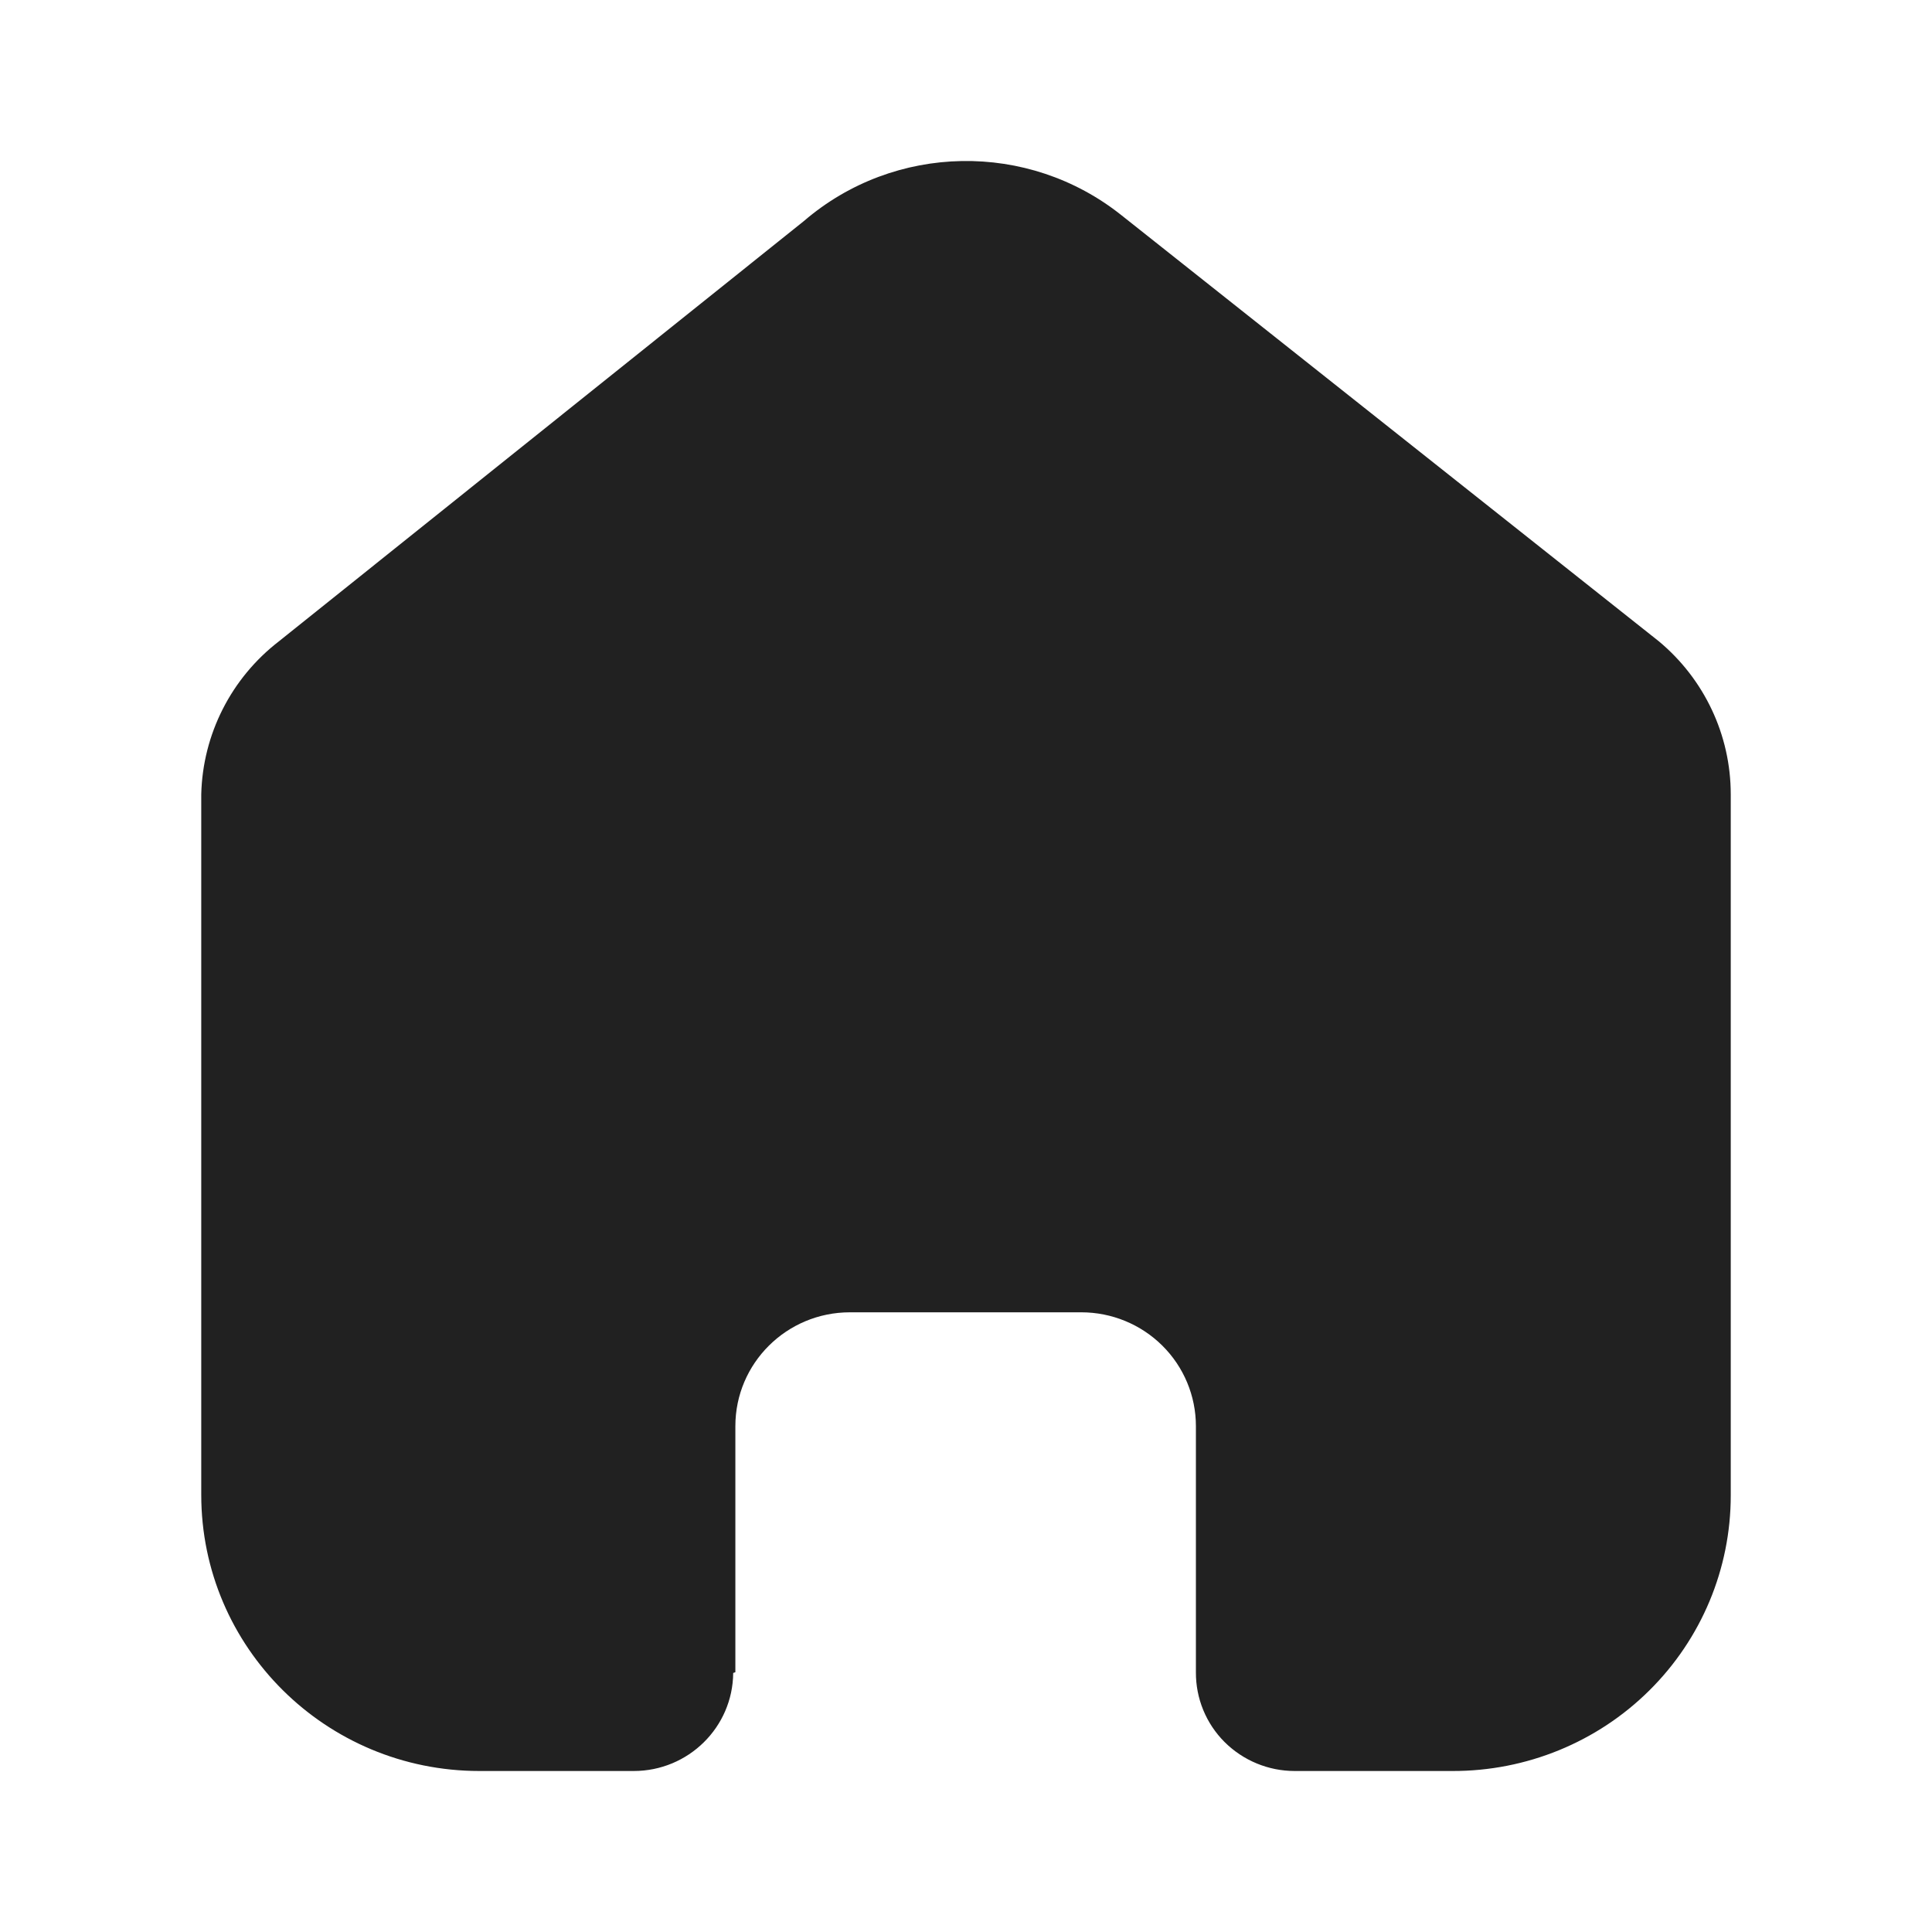
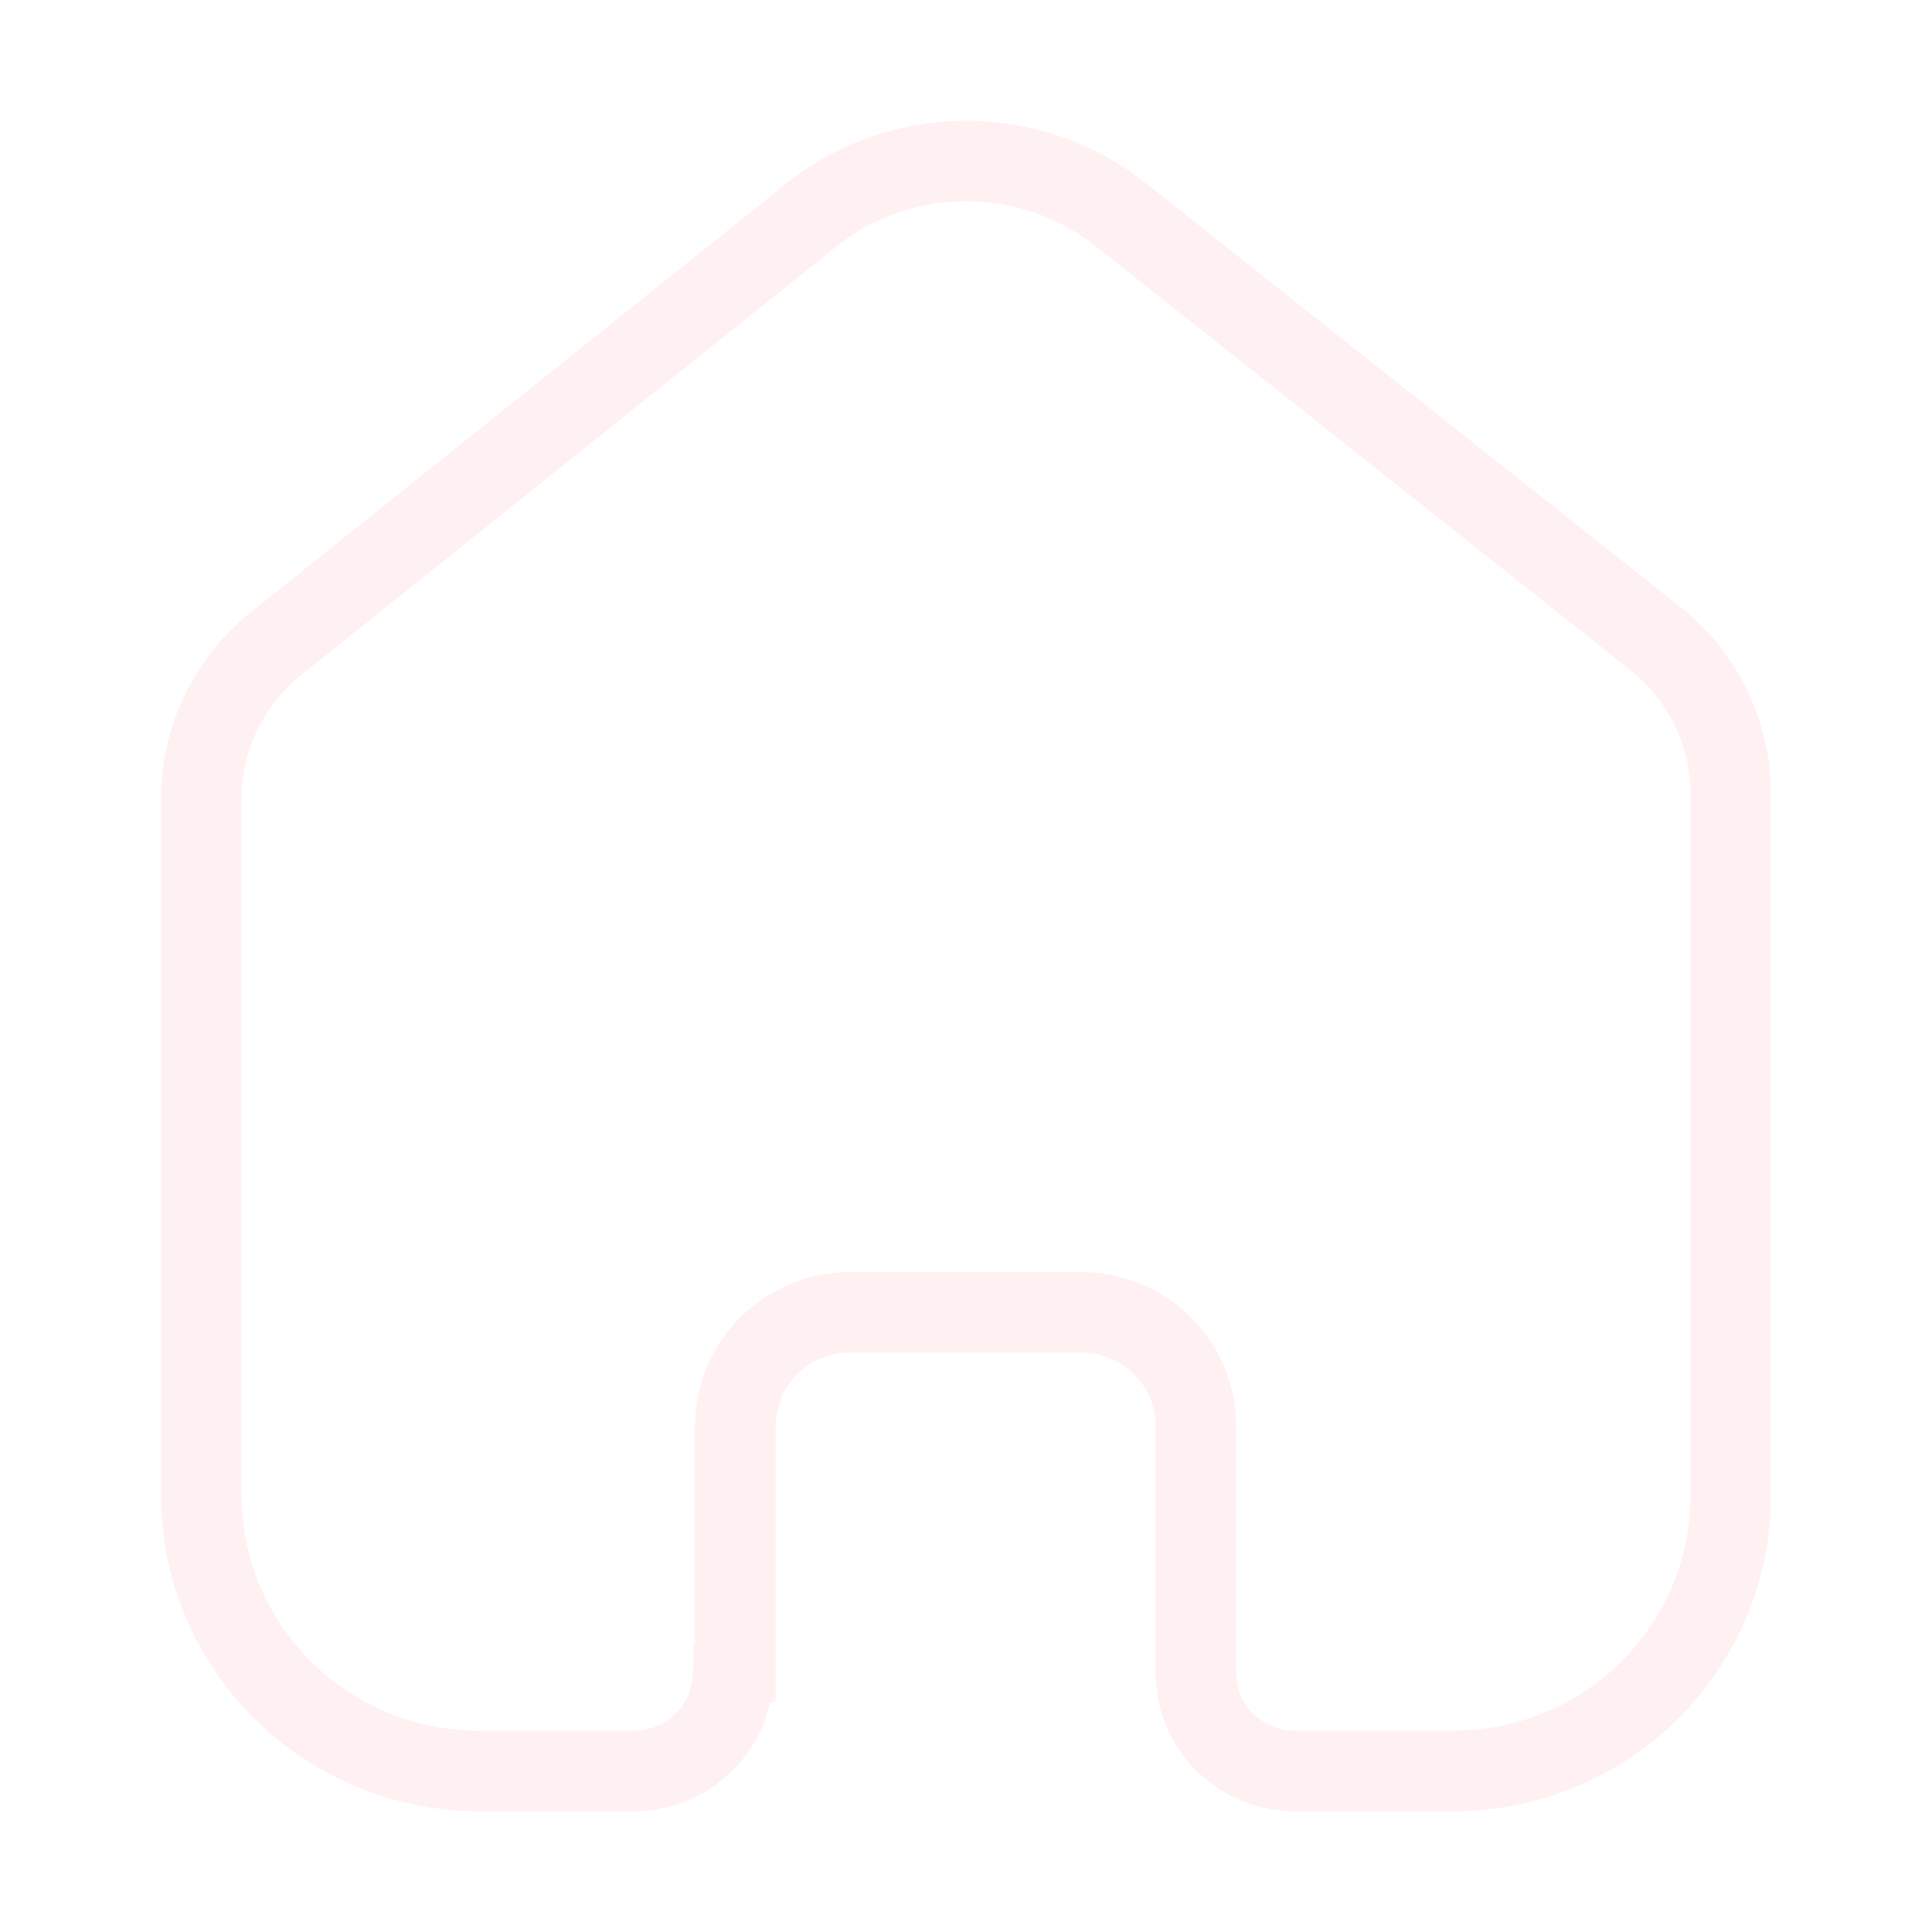
<svg xmlns="http://www.w3.org/2000/svg" width="24" height="24" viewBox="0 0 24 24" fill="none">
-   <path d="M9.135 20.773V17.716C9.135 16.935 9.772 16.302 10.558 16.302H13.433C13.81 16.302 14.172 16.451 14.439 16.716C14.706 16.981 14.856 17.341 14.856 17.716V20.773C14.854 21.098 14.982 21.41 15.212 21.64C15.443 21.87 15.756 22 16.083 22H18.044C18.96 22.002 19.839 21.643 20.487 21.001C21.136 20.359 21.5 19.487 21.5 18.578V9.867C21.5 9.132 21.172 8.436 20.605 7.965L13.934 2.676C12.774 1.749 11.111 1.778 9.985 2.747L3.467 7.965C2.873 8.422 2.518 9.121 2.5 9.867V18.569C2.5 20.464 4.047 22 5.956 22H7.872C8.551 22 9.103 21.456 9.108 20.782L9.135 20.773Z" fill="#212121" />
+   <path d="M9.135 20.773V17.716C9.135 16.935 9.772 16.302 10.558 16.302H13.433C13.81 16.302 14.172 16.451 14.439 16.716C14.706 16.981 14.856 17.341 14.856 17.716V20.773C14.854 21.098 14.982 21.41 15.212 21.64C15.443 21.87 15.756 22 16.083 22H18.044C18.96 22.002 19.839 21.643 20.487 21.001C21.136 20.359 21.5 19.487 21.5 18.578V9.867C21.5 9.132 21.172 8.436 20.605 7.965L13.934 2.676C12.774 1.749 11.111 1.778 9.985 2.747L3.467 7.965C2.873 8.422 2.518 9.121 2.5 9.867V18.569C2.5 20.464 4.047 22 5.956 22H7.872C8.551 22 9.103 21.456 9.108 20.782L9.135 20.773Z" stroke="#feed" />
</svg>
